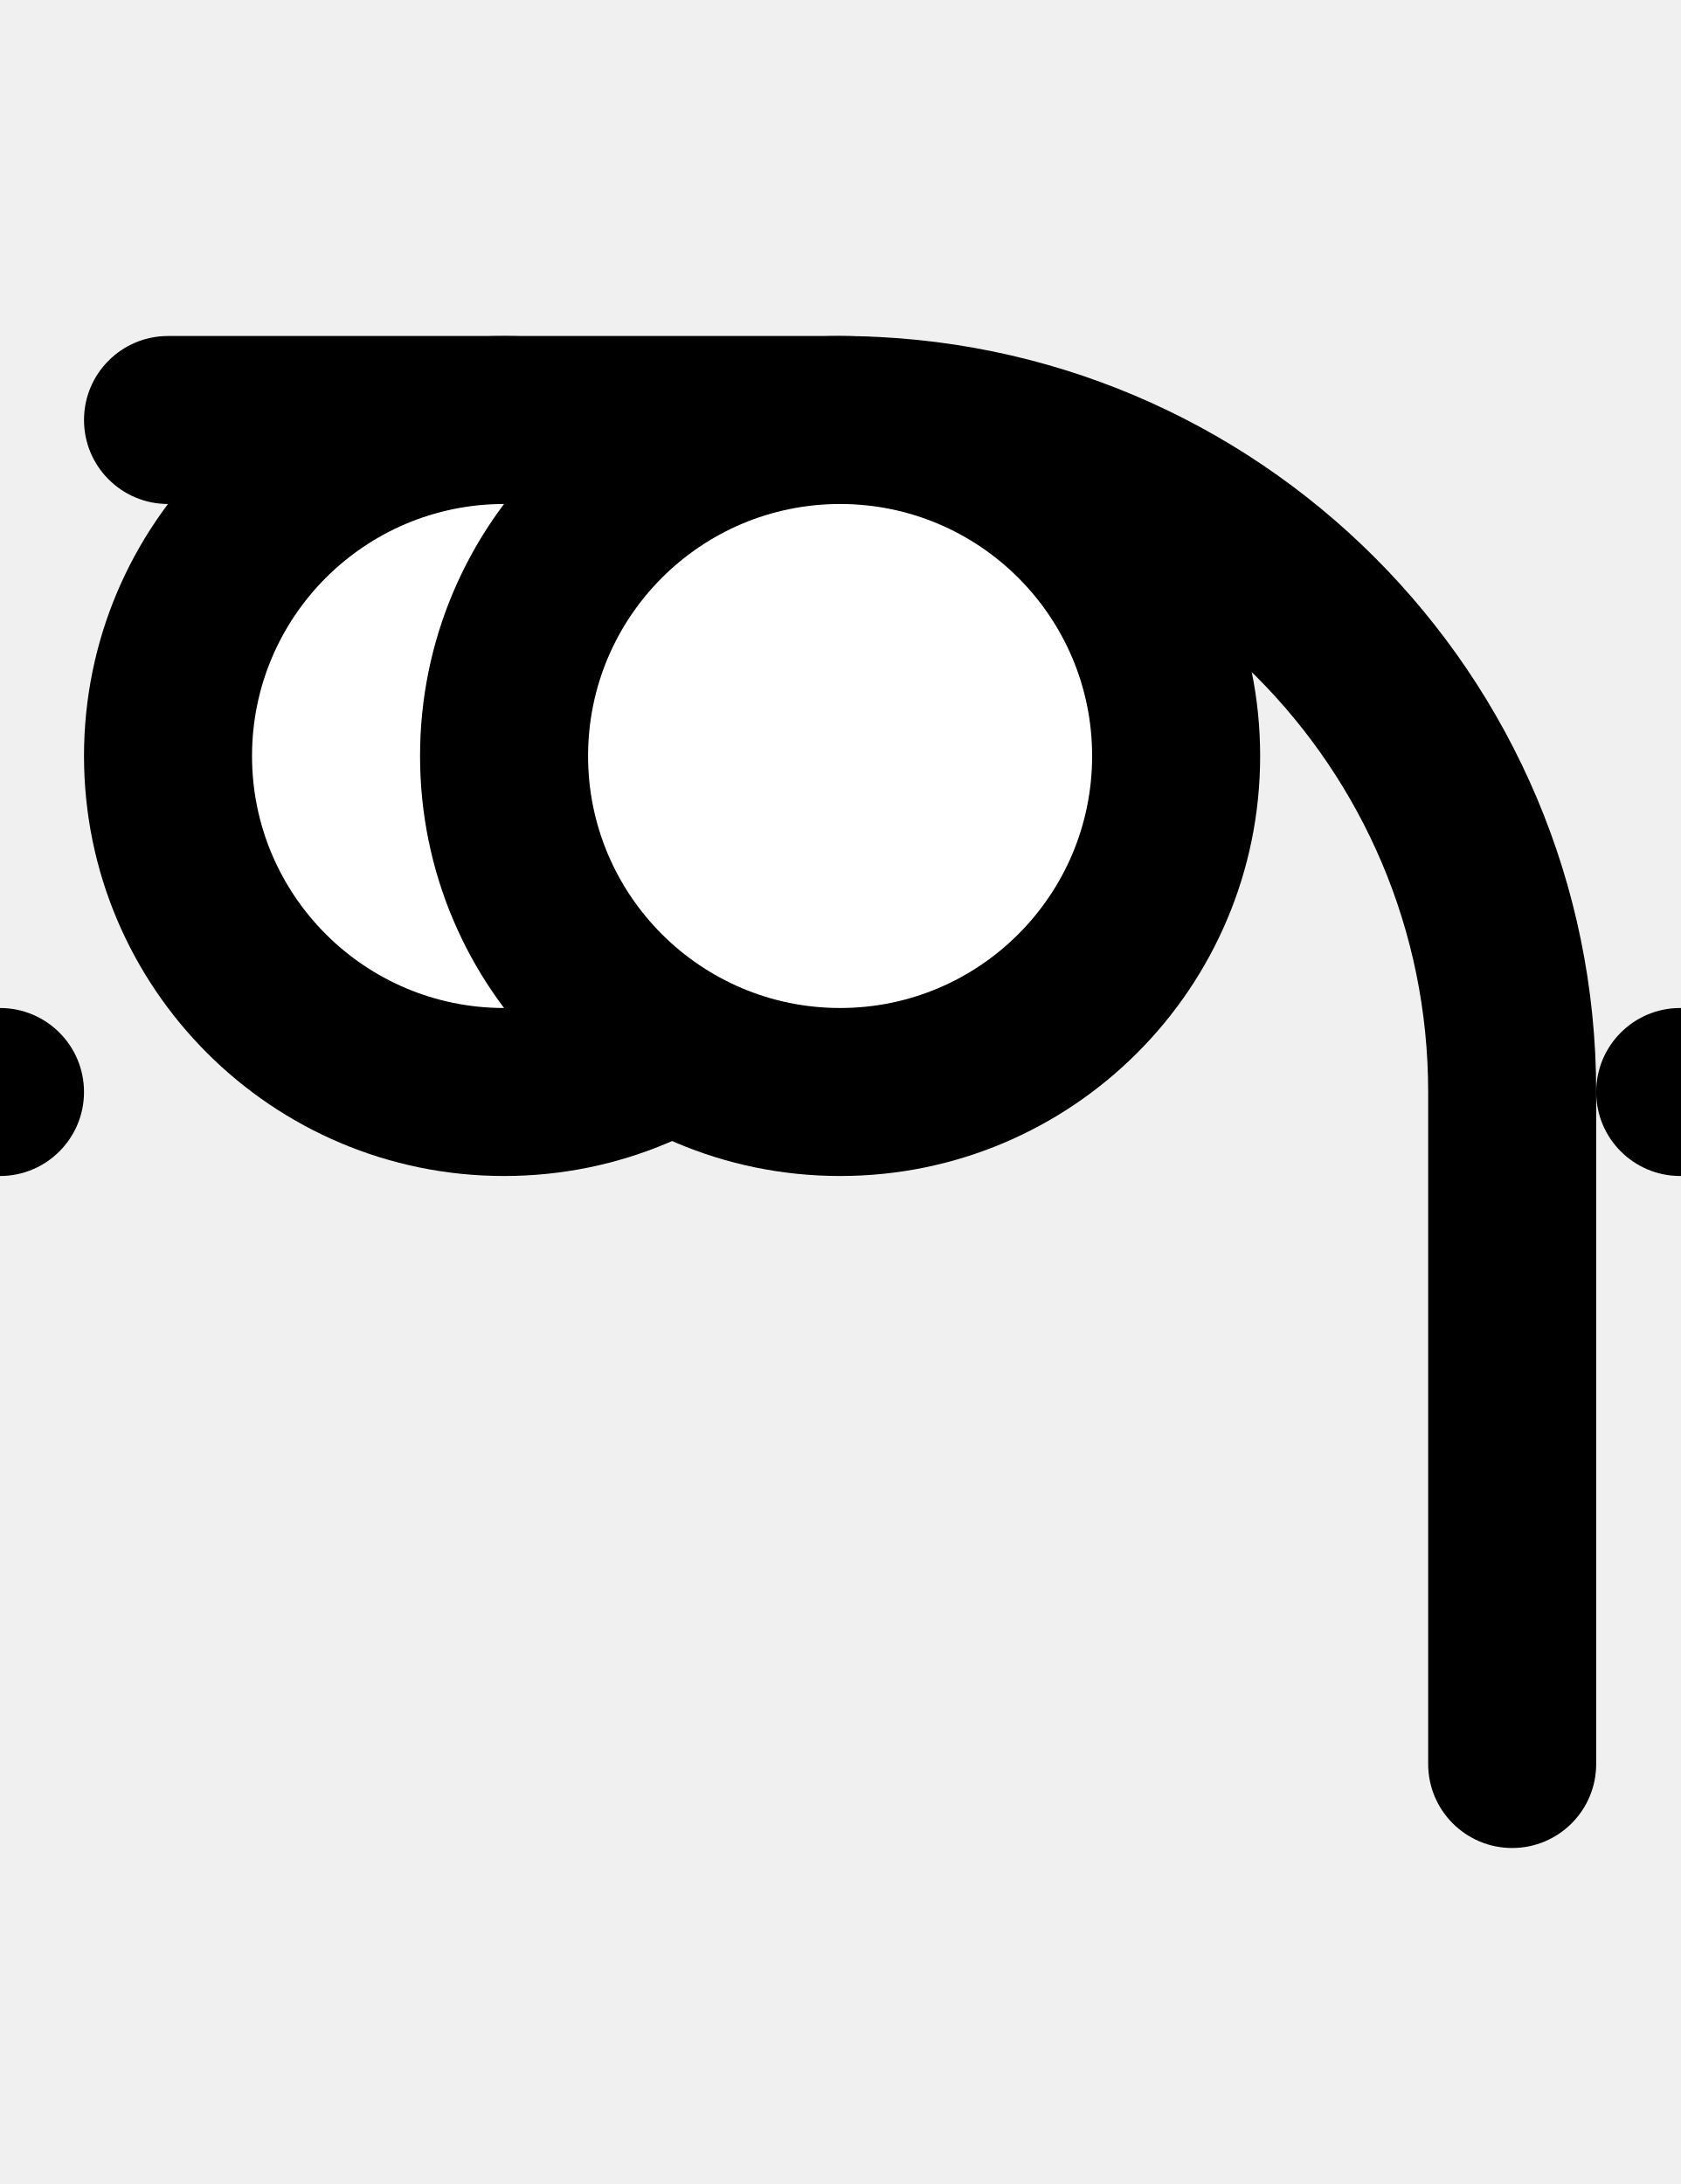
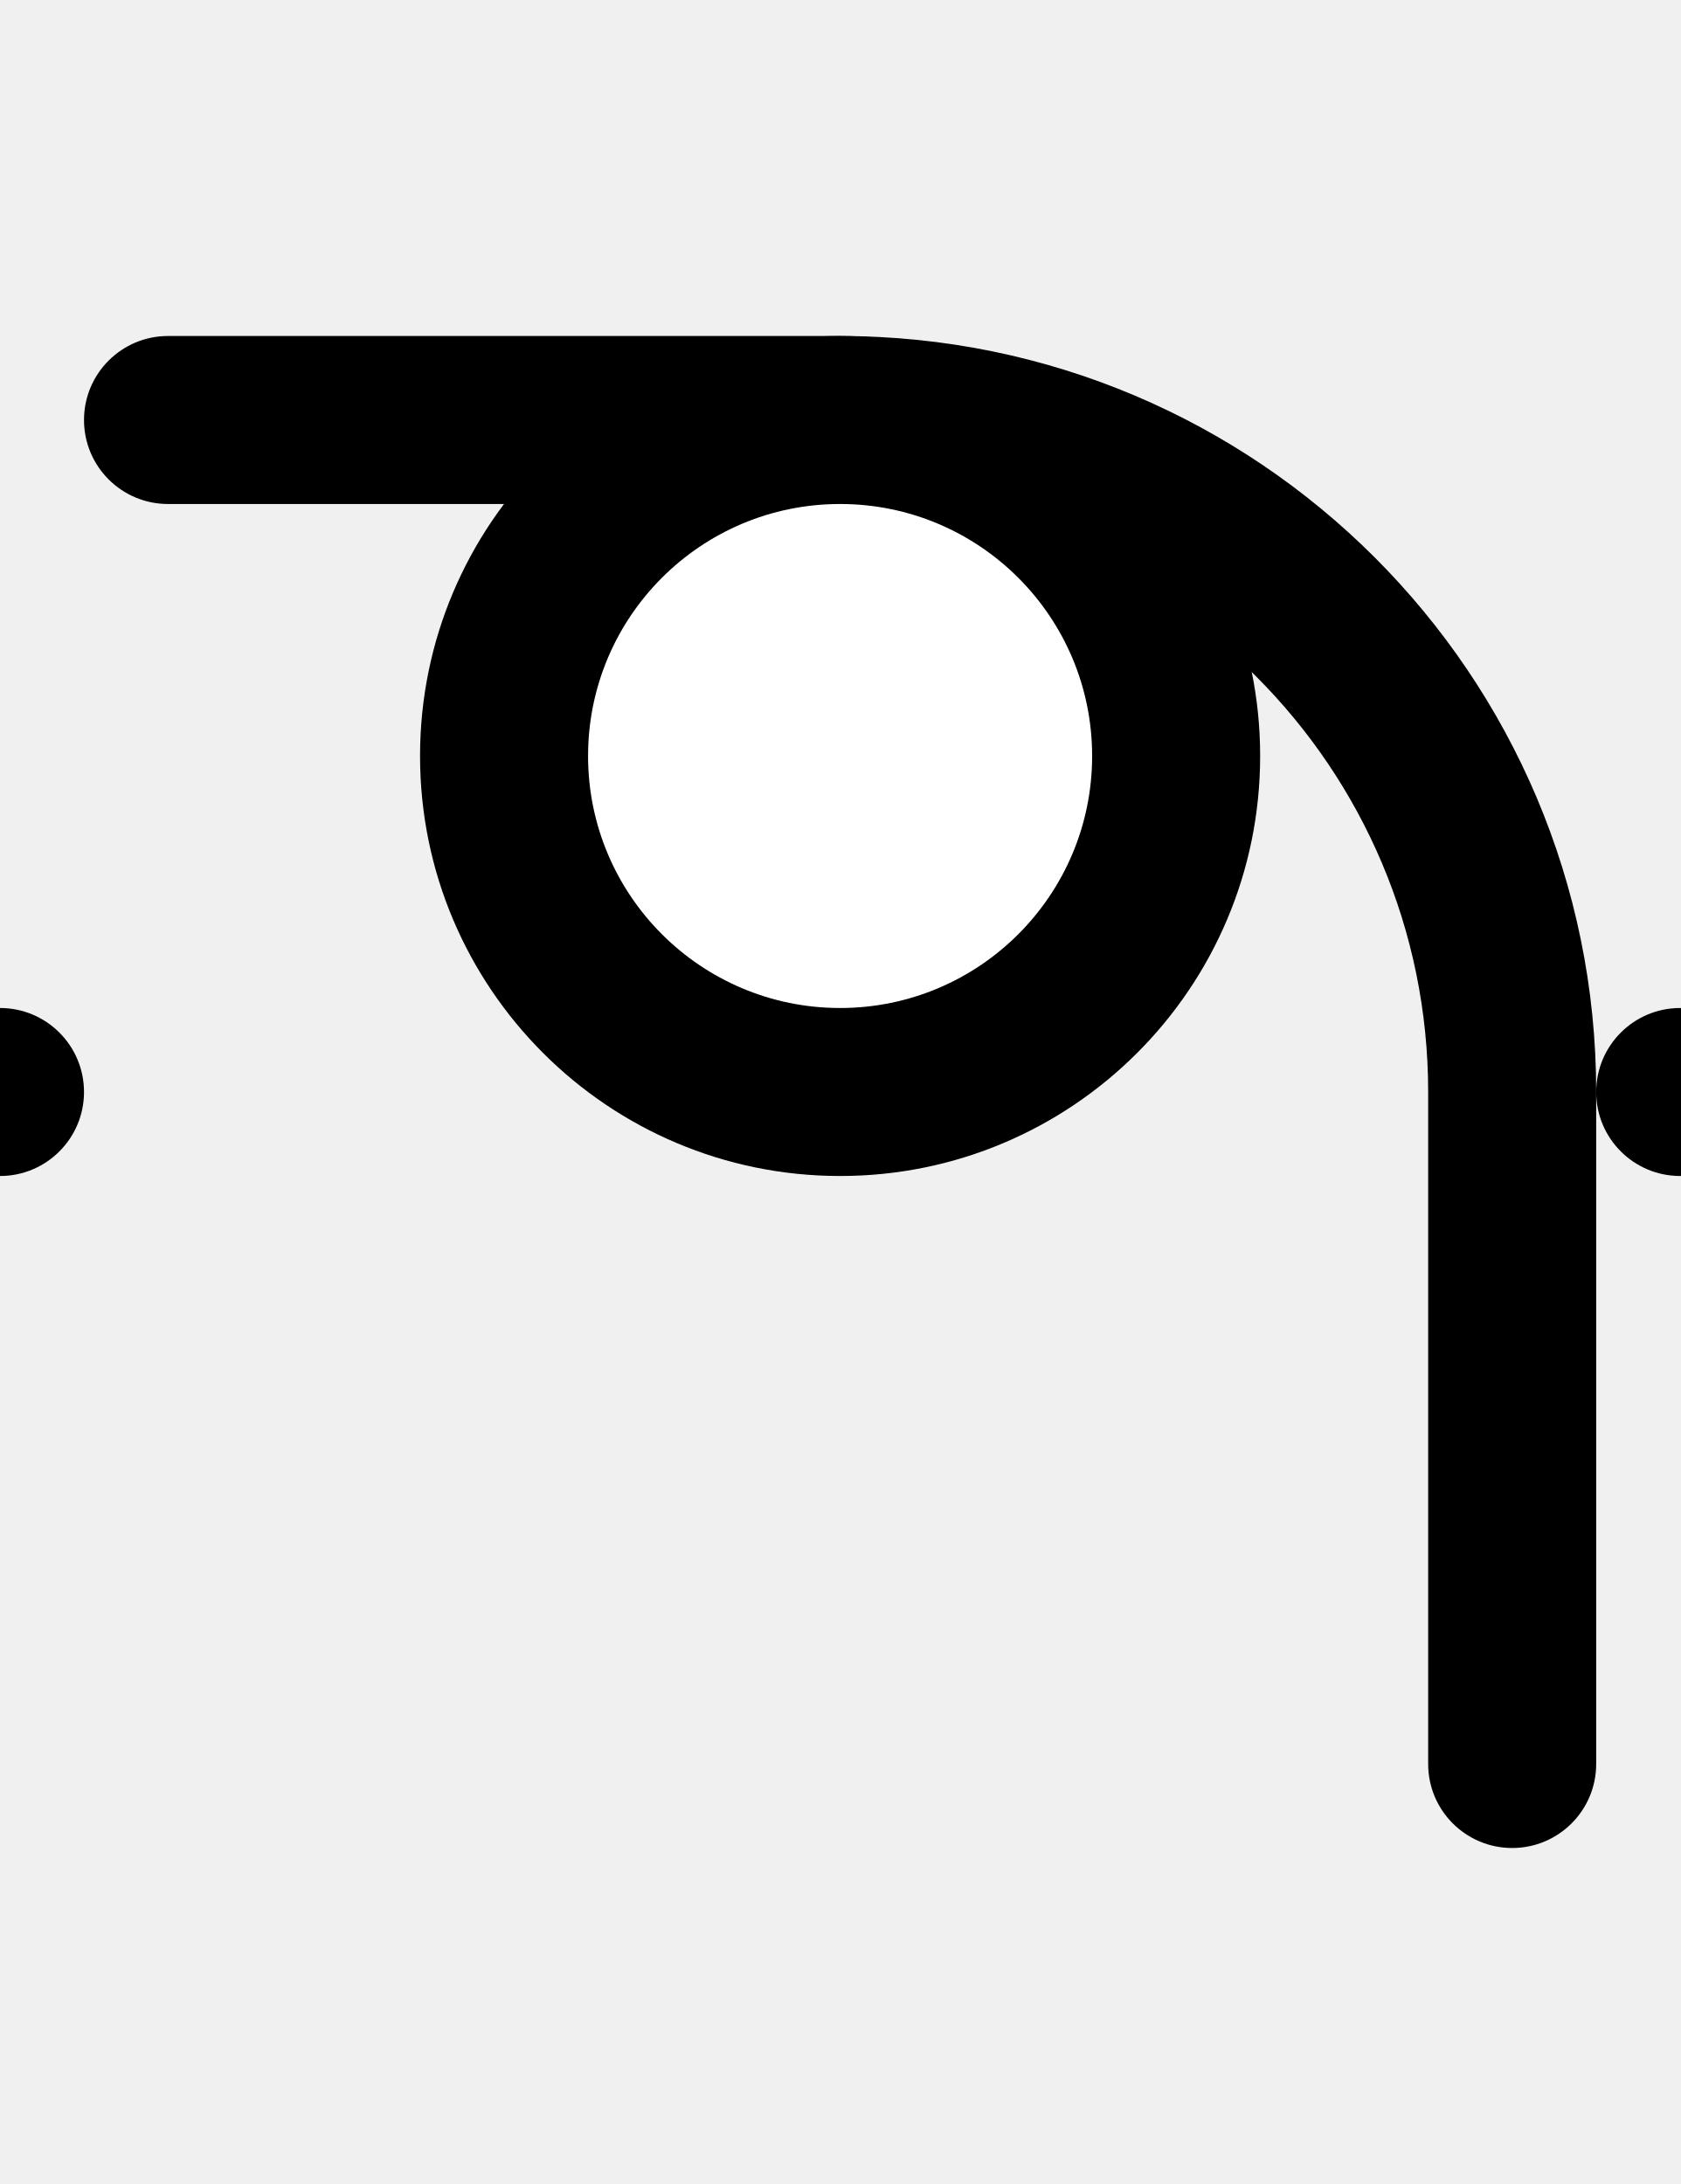
<svg xmlns="http://www.w3.org/2000/svg" width="500" height="650" version="1.1" id="svg4">
  <defs id="defs4" />
  <path d="M 50 100 A 25 25 0 0 0 25 125 A 25 25 0 0 0 50 150 L 250 150 A 175 175 0 0 1 425 325 L 425 525 A 25 25 0 0 0 450 550 A 25 25 0 0 0 475 525 L 475 325 A 225 225 0 0 0 250 100 L 50 100 z " id="path1" />
  <path id="circle1" d="M 25,325 A 25,25 0 0 1 0,350 25,25 0 0 1 -25,325 25,25 0 0 1 0,300 25,25 0 0 1 25,325 Z" />
  <path id="circle2" d="m 525,325 a 25,25 0 0 1 -25,25 25,25 0 0 1 -25,-25 25,25 0 0 1 25,-25 25,25 0 0 1 25,25 z" />
-   <path id="circle3" d="M 275,225 A 125,125 0 0 1 150,350 125,125 0 0 1 25,225 125,125 0 0 1 150,100 125,125 0 0 1 275,225 Z" />
-   <path id="circle4" style="fill:#ffffff" d="m 225,225 a 75,75 0 0 1 -75,75 75,75 0 0 1 -75,-75 75,75 0 0 1 75,-75 75,75 0 0 1 75,75 z" />
  <path id="path4" d="M 375,225 A 125,125 0 0 1 250,350 125,125 0 0 1 125,225 125,125 0 0 1 250,100 125,125 0 0 1 375,225 Z" />
  <path id="path5" style="fill:#ffffff" d="m 325,225 a 75,75 0 0 1 -75,75 75,75 0 0 1 -75,-75 75,75 0 0 1 75,-75 75,75 0 0 1 75,75 z" />
</svg>
